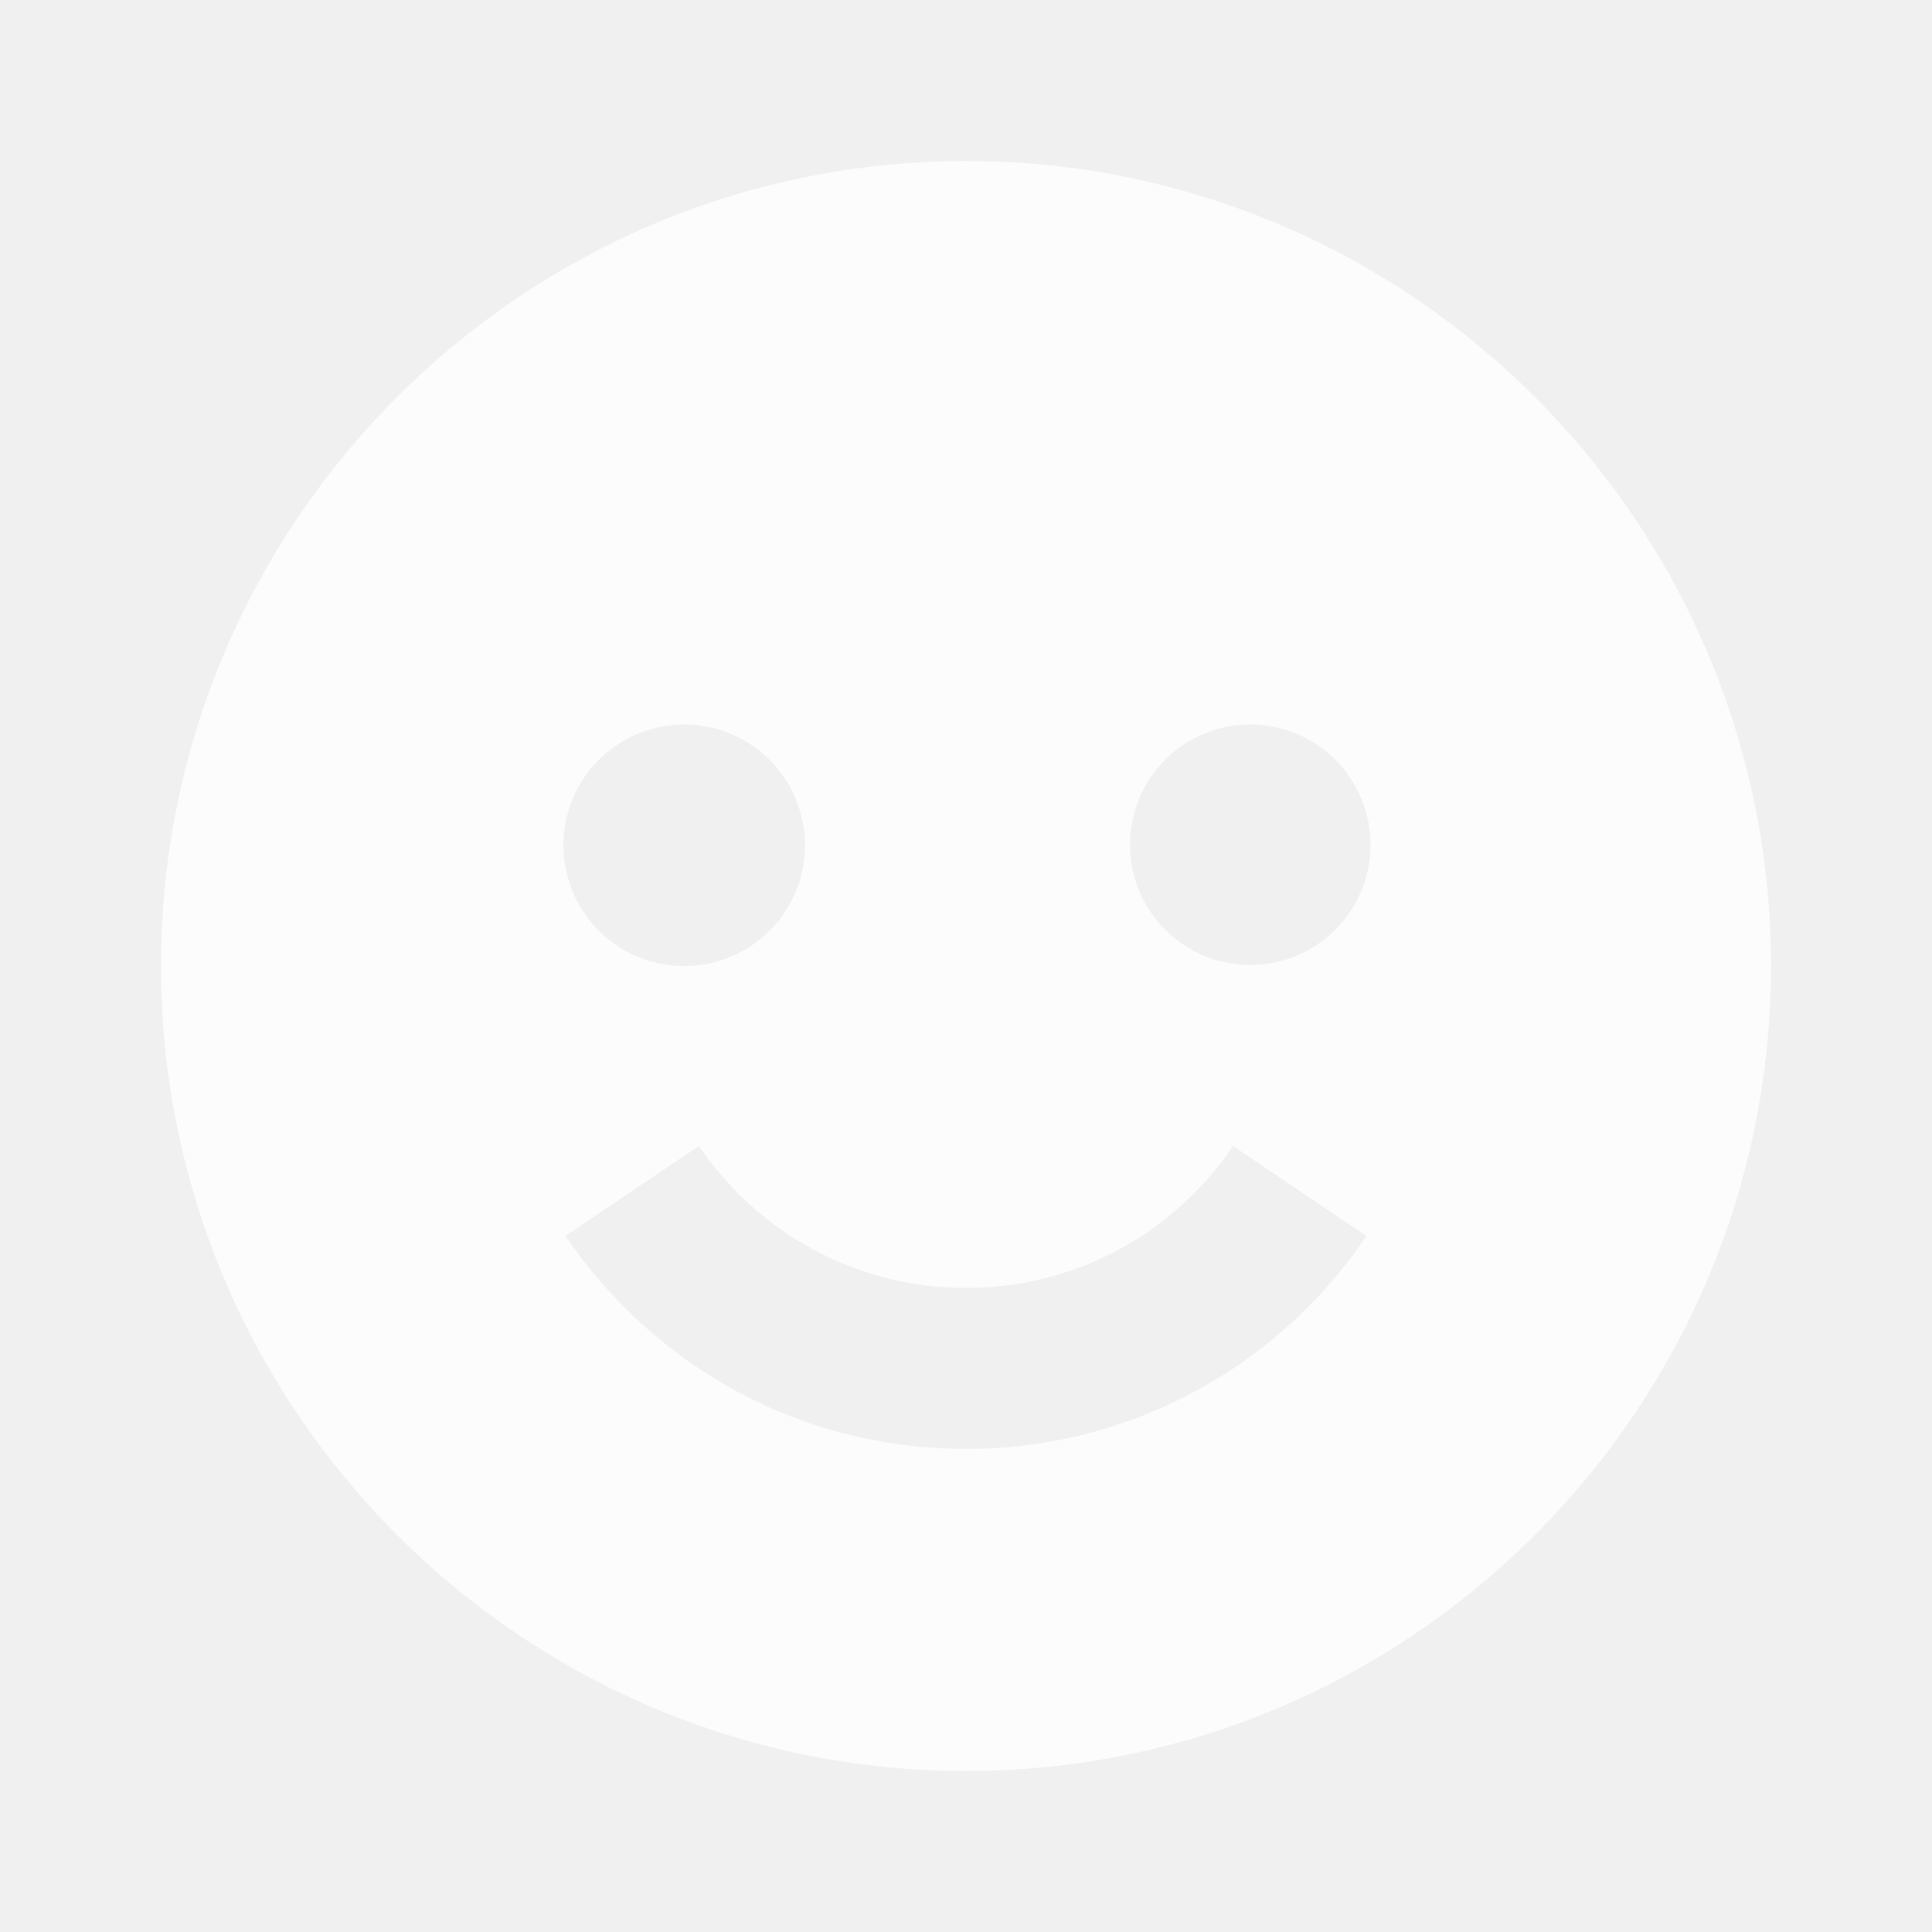
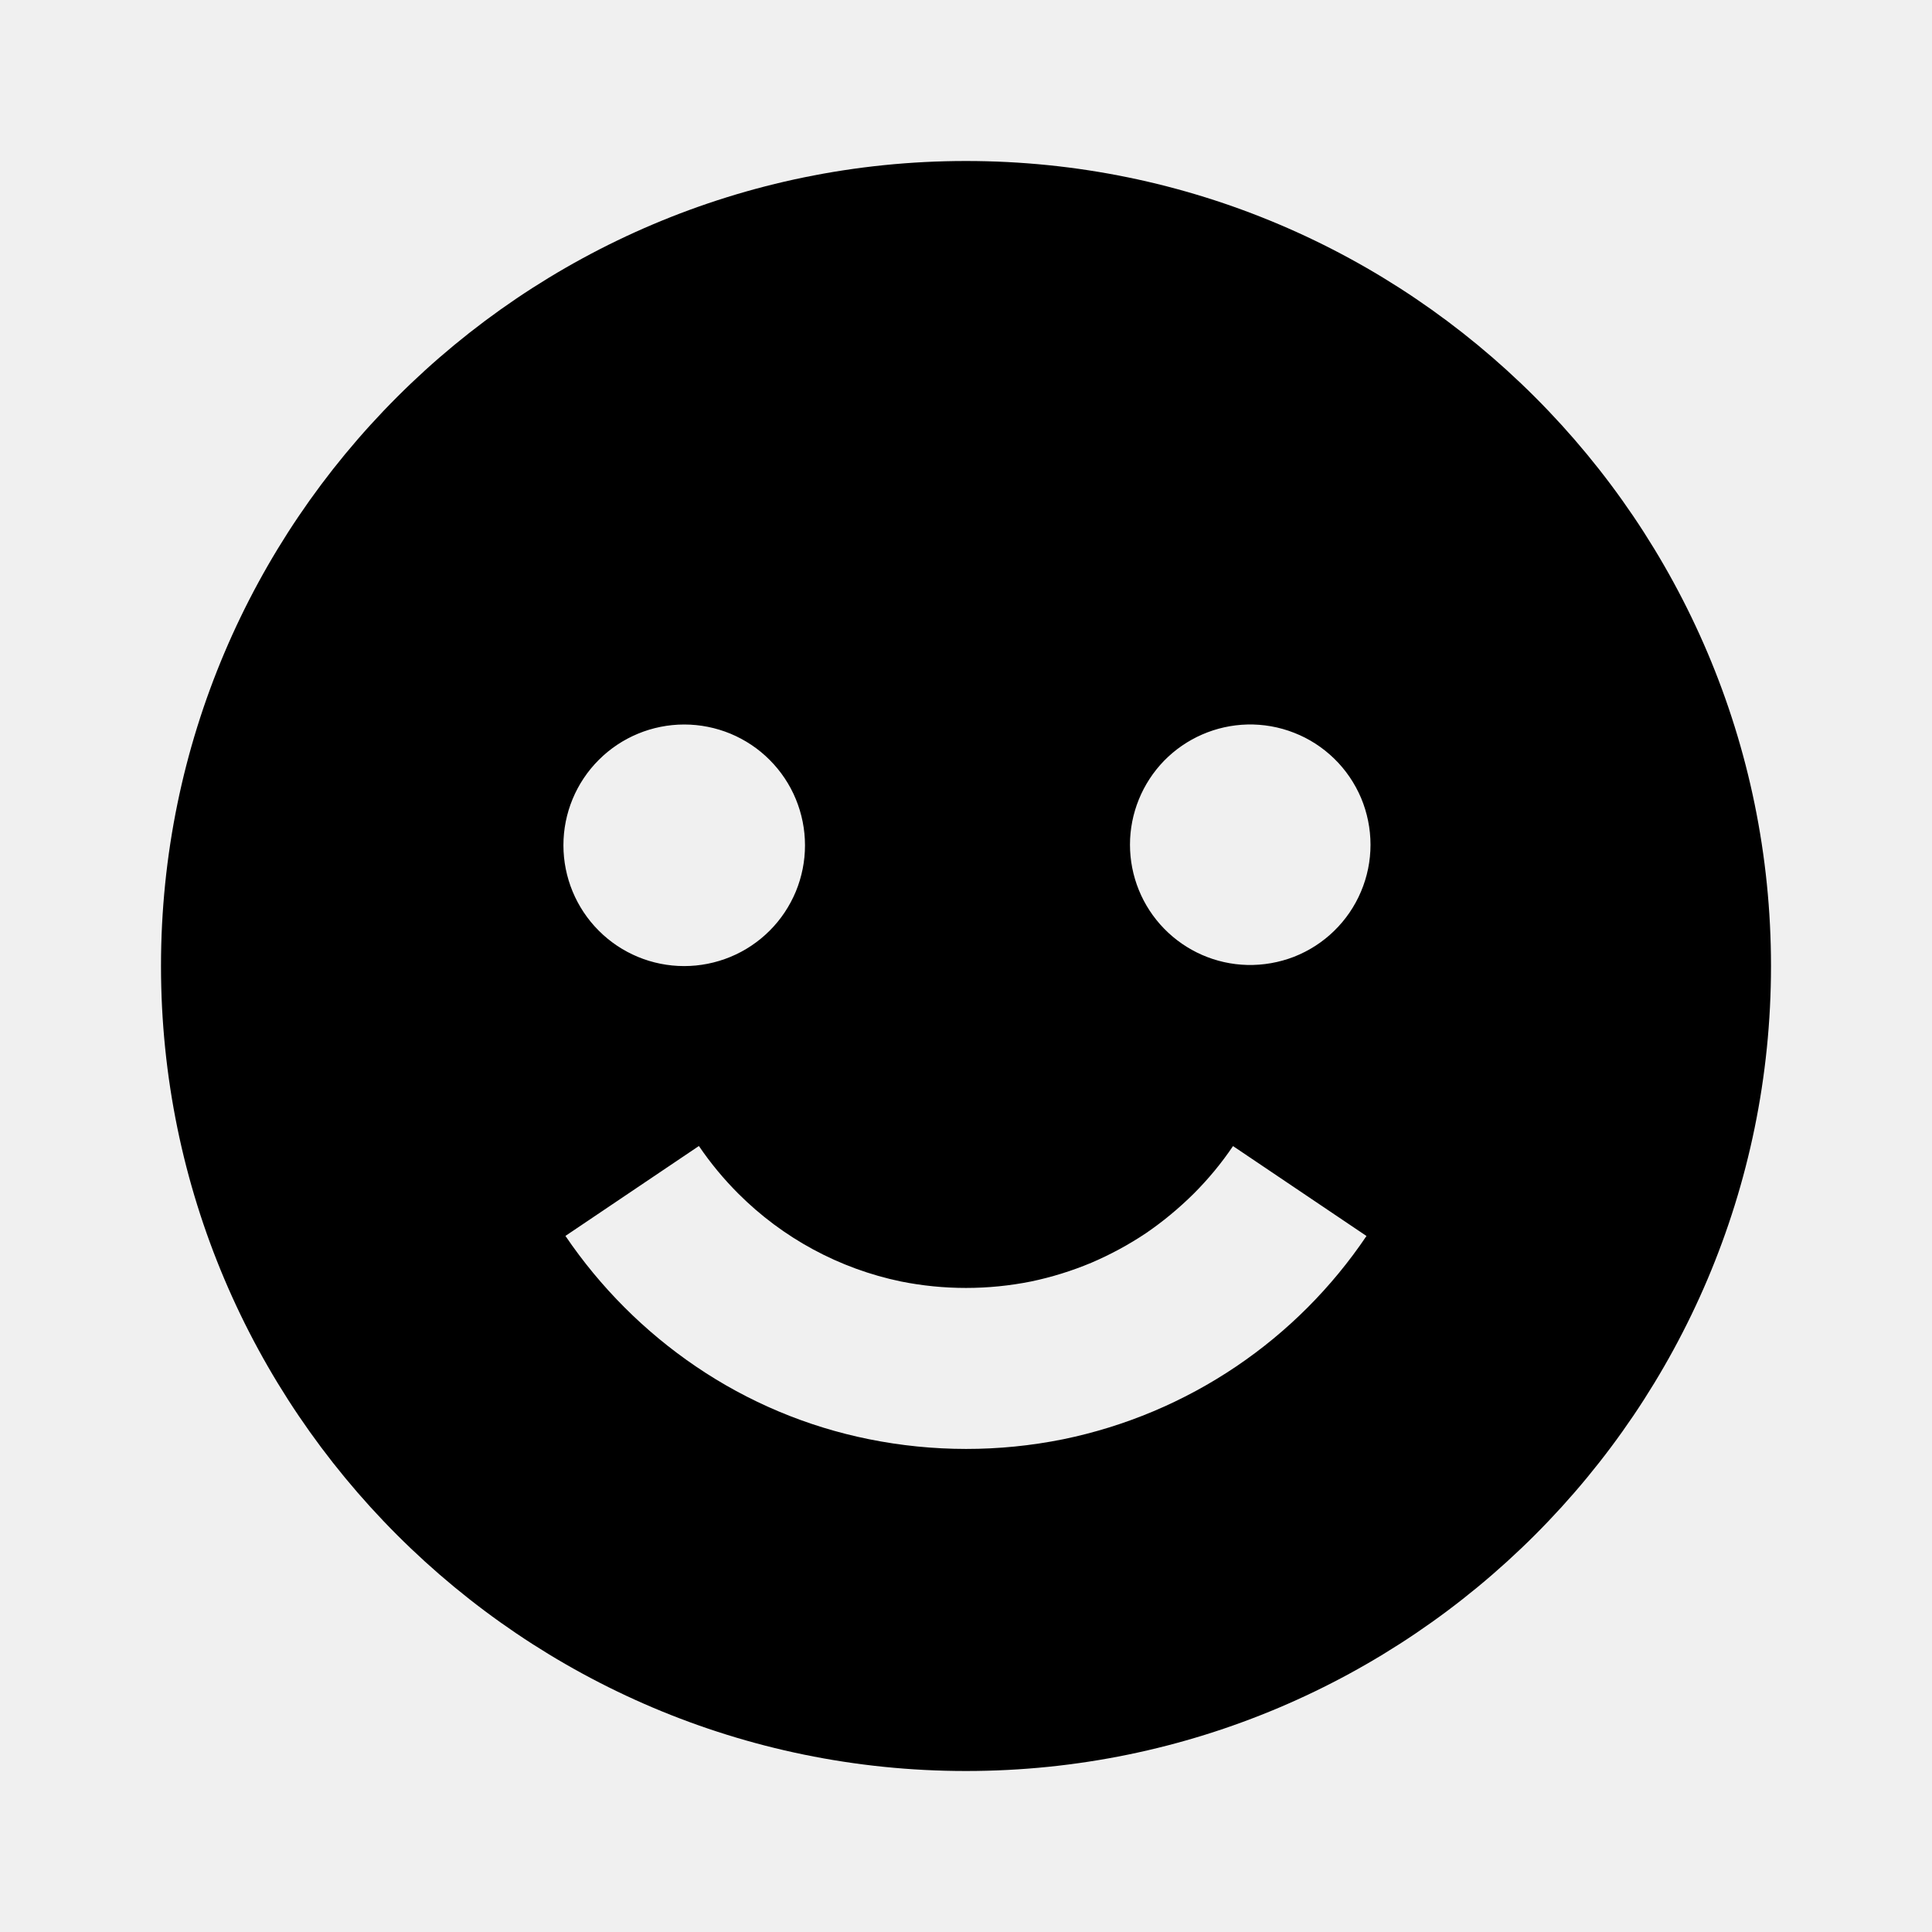
- <svg xmlns="http://www.w3.org/2000/svg" width="24" height="24" viewBox="0 0 24 24" fill="none">
-   <path d="M12 22C17.514 22 22 17.514 22 12C22 6.486 17.514 2 12 2C6.486 2 2 6.486 2 12C2 17.514 6.486 22 12 22ZM15.493 9C15.692 8.995 15.891 9.03 16.076 9.103C16.262 9.175 16.431 9.285 16.574 9.424C16.717 9.563 16.83 9.73 16.908 9.913C16.985 10.097 17.025 10.295 17.025 10.494C17.025 10.694 16.985 10.891 16.907 11.075C16.83 11.258 16.716 11.425 16.573 11.564C16.431 11.703 16.261 11.812 16.076 11.885C15.89 11.957 15.691 11.992 15.492 11.987C15.103 11.977 14.733 11.815 14.461 11.536C14.189 11.257 14.037 10.883 14.037 10.493C14.037 10.104 14.19 9.729 14.461 9.45C14.733 9.172 15.104 9.01 15.493 9ZM11.192 15.919C11.725 16.026 12.275 16.026 12.808 15.919C13.062 15.866 13.312 15.789 13.558 15.686C13.792 15.586 14.022 15.462 14.237 15.318C14.446 15.175 14.643 15.012 14.828 14.829C15.011 14.646 15.174 14.449 15.317 14.237L16.975 15.354C16.544 15.993 15.995 16.544 15.356 16.975C14.706 17.414 13.976 17.721 13.207 17.879C12.41 18.04 11.59 18.039 10.793 17.878C10.024 17.723 9.294 17.416 8.645 16.975C8.007 16.542 7.457 15.991 7.024 15.353L8.682 14.236C8.826 14.448 8.989 14.645 9.17 14.826C9.723 15.38 10.426 15.76 11.192 15.919ZM8.5 9C8.697 9 8.892 9.039 9.074 9.114C9.256 9.19 9.422 9.3 9.561 9.44C9.7 9.579 9.811 9.745 9.886 9.927C9.961 10.109 10 10.304 10 10.501C10 10.698 9.961 10.893 9.886 11.075C9.81 11.257 9.7 11.423 9.56 11.562C9.421 11.701 9.255 11.812 9.073 11.887C8.891 11.962 8.696 12.001 8.499 12.001C8.101 12.001 7.719 11.843 7.438 11.561C7.157 11.28 6.999 10.898 6.999 10.5C6.999 10.102 7.157 9.72 7.439 9.439C7.72 9.158 8.102 9 8.5 9Z" fill="white" fill-opacity="0.8" />
+ <svg xmlns="http://www.w3.org/2000/svg" width="24" height="24" viewBox="0 0 24 24">
+   <path d="M12 22C17.514 22 22 17.514 22 12C22 6.486 17.514 2 12 2C6.486 2 2 6.486 2 12C2 17.514 6.486 22 12 22ZM15.493 9C15.692 8.995 15.891 9.03 16.076 9.103C16.262 9.175 16.431 9.285 16.574 9.424C16.717 9.563 16.83 9.73 16.908 9.913C16.985 10.097 17.025 10.295 17.025 10.494C17.025 10.694 16.985 10.891 16.907 11.075C16.83 11.258 16.716 11.425 16.573 11.564C16.431 11.703 16.261 11.812 16.076 11.885C15.89 11.957 15.691 11.992 15.492 11.987C15.103 11.977 14.733 11.815 14.461 11.536C14.189 11.257 14.037 10.883 14.037 10.493C14.037 10.104 14.19 9.729 14.461 9.45C14.733 9.172 15.104 9.01 15.493 9ZM11.192 15.919C11.725 16.026 12.275 16.026 12.808 15.919C13.062 15.866 13.312 15.789 13.558 15.686C13.792 15.586 14.022 15.462 14.237 15.318C14.446 15.175 14.643 15.012 14.828 14.829C15.011 14.646 15.174 14.449 15.317 14.237L16.975 15.354C16.544 15.993 15.995 16.544 15.356 16.975C14.706 17.414 13.976 17.721 13.207 17.879C12.41 18.04 11.59 18.039 10.793 17.878C10.024 17.723 9.294 17.416 8.645 16.975C8.007 16.542 7.457 15.991 7.024 15.353L8.682 14.236C8.826 14.448 8.989 14.645 9.17 14.826C9.723 15.38 10.426 15.76 11.192 15.919ZM8.5 9C8.697 9 8.892 9.039 9.074 9.114C9.256 9.19 9.422 9.3 9.561 9.44C9.7 9.579 9.811 9.745 9.886 9.927C9.961 10.109 10 10.304 10 10.501C10 10.698 9.961 10.893 9.886 11.075C9.81 11.257 9.7 11.423 9.56 11.562C9.421 11.701 9.255 11.812 9.073 11.887C8.891 11.962 8.696 12.001 8.499 12.001C8.101 12.001 7.719 11.843 7.438 11.561C7.157 11.28 6.999 10.898 6.999 10.5C6.999 10.102 7.157 9.72 7.439 9.439C7.72 9.158 8.102 9 8.5 9Z" />
</svg>
